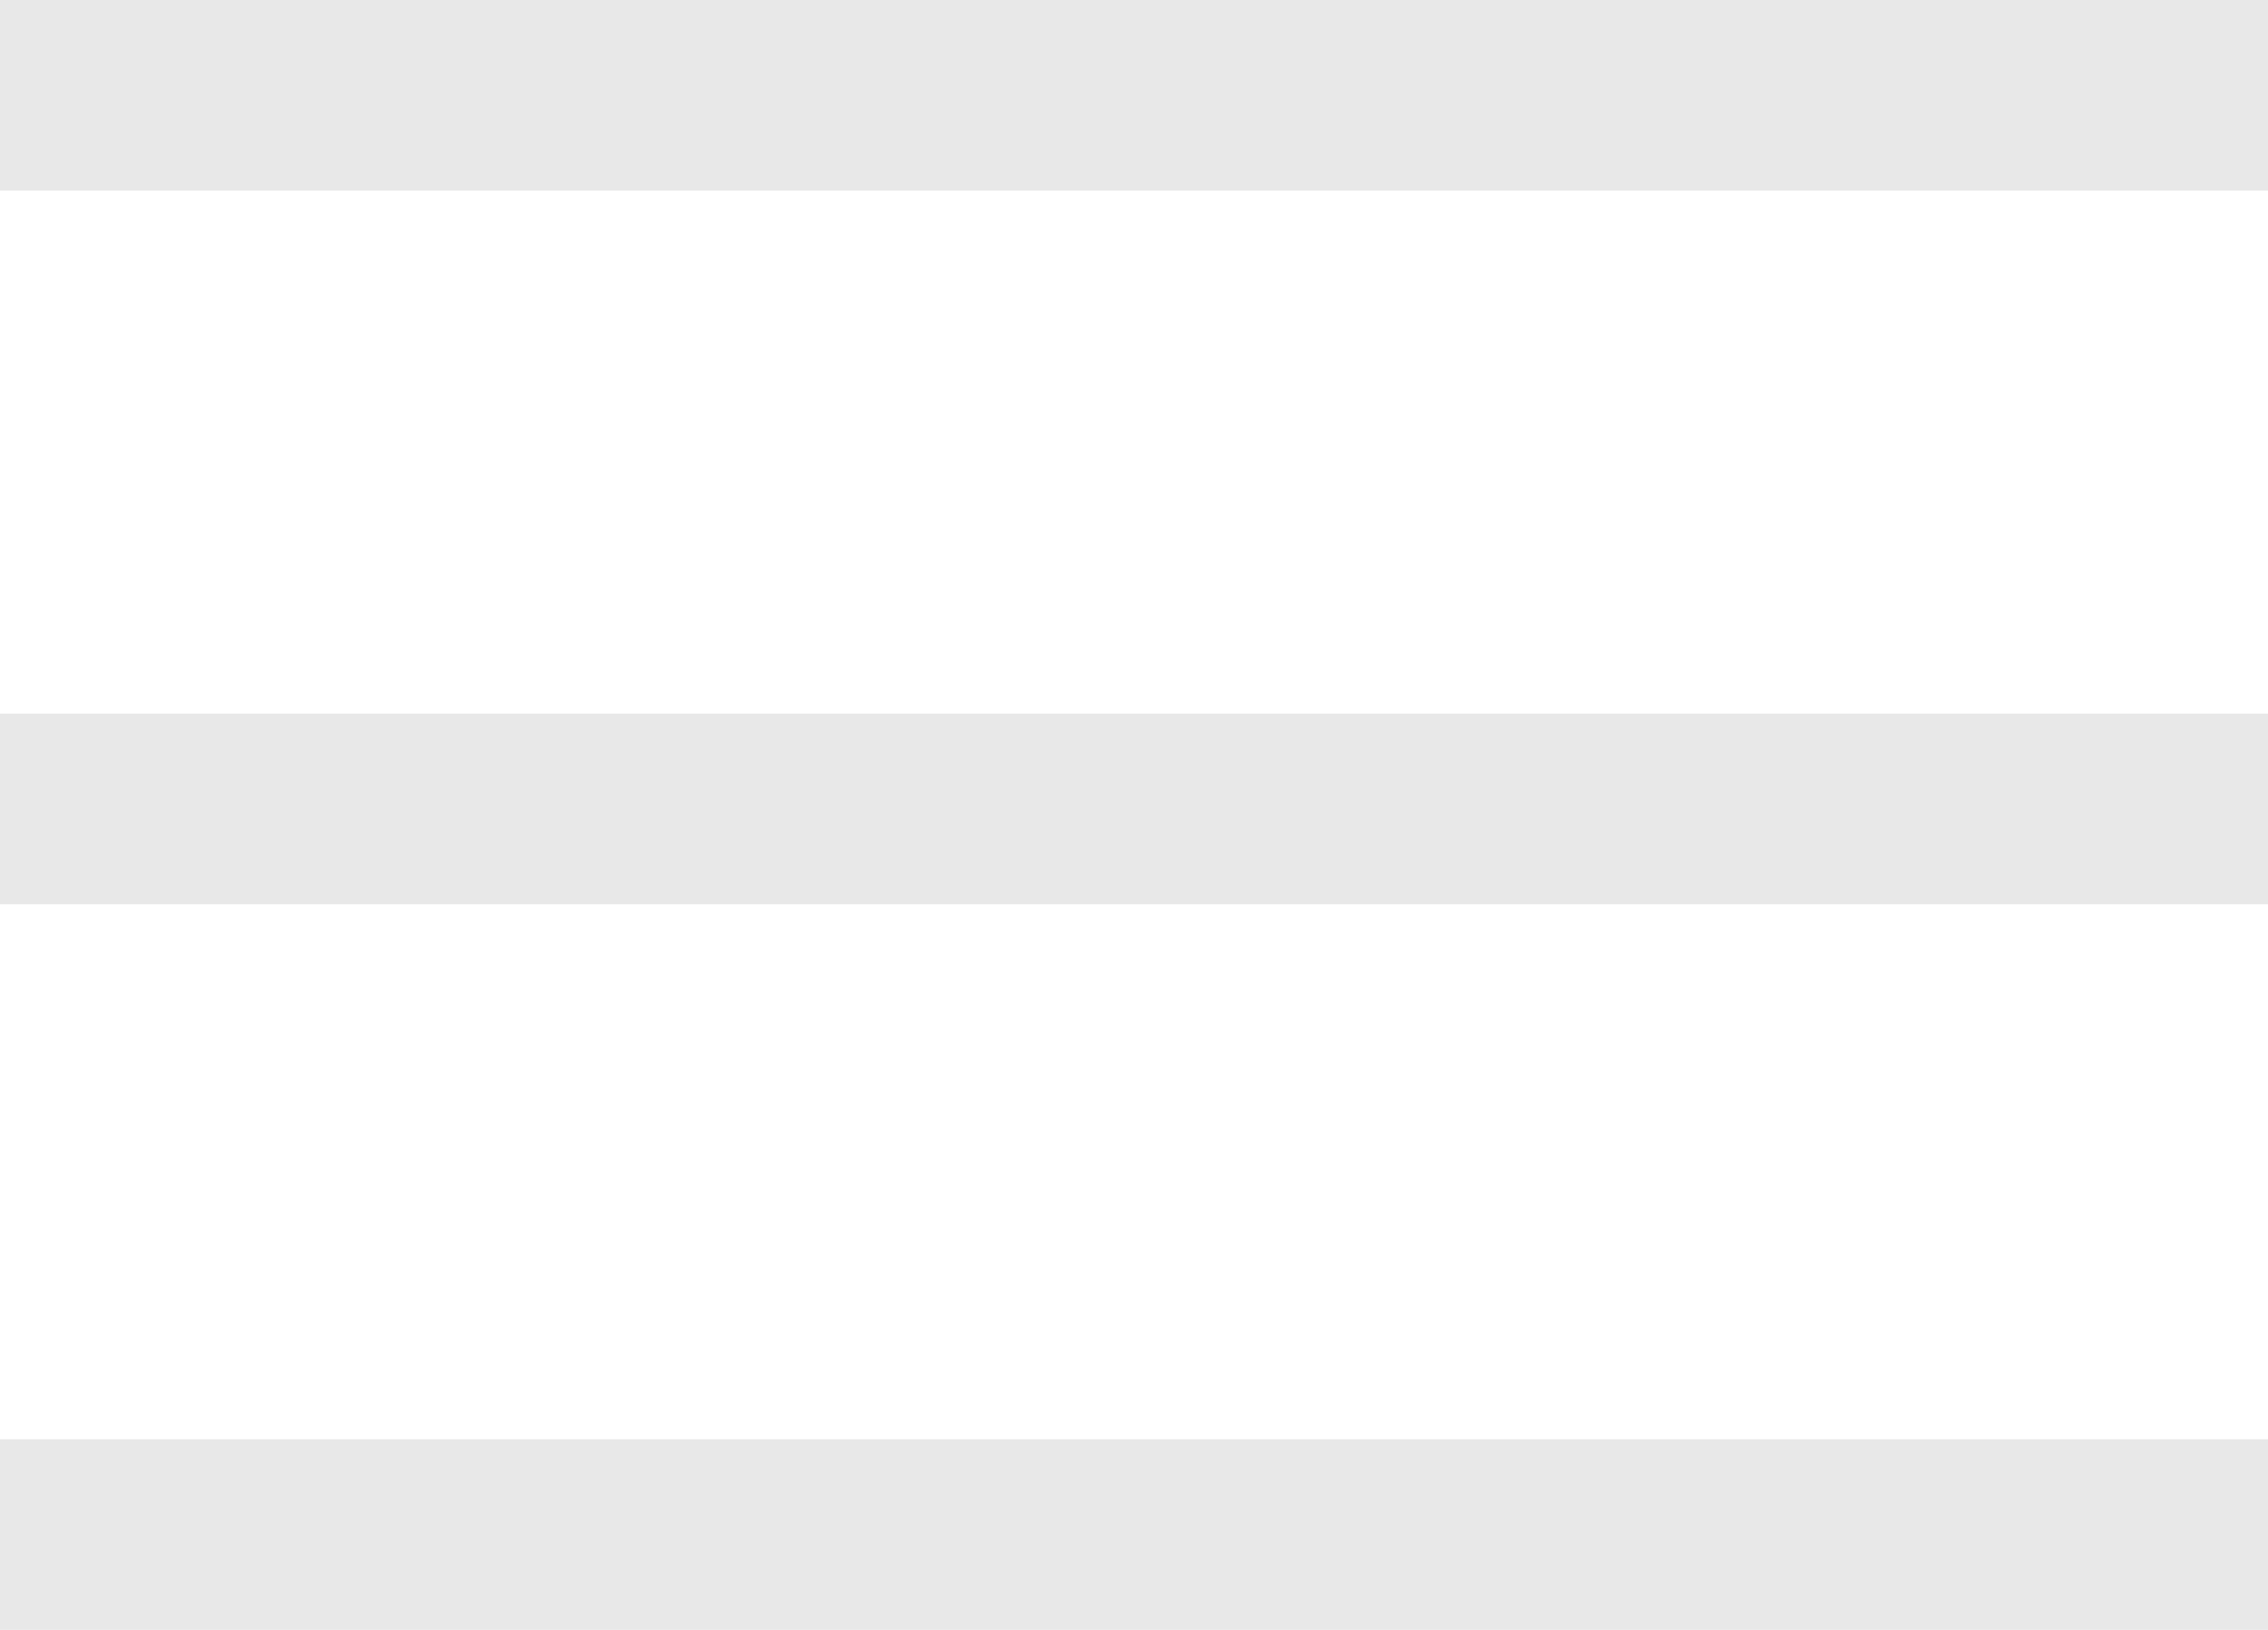
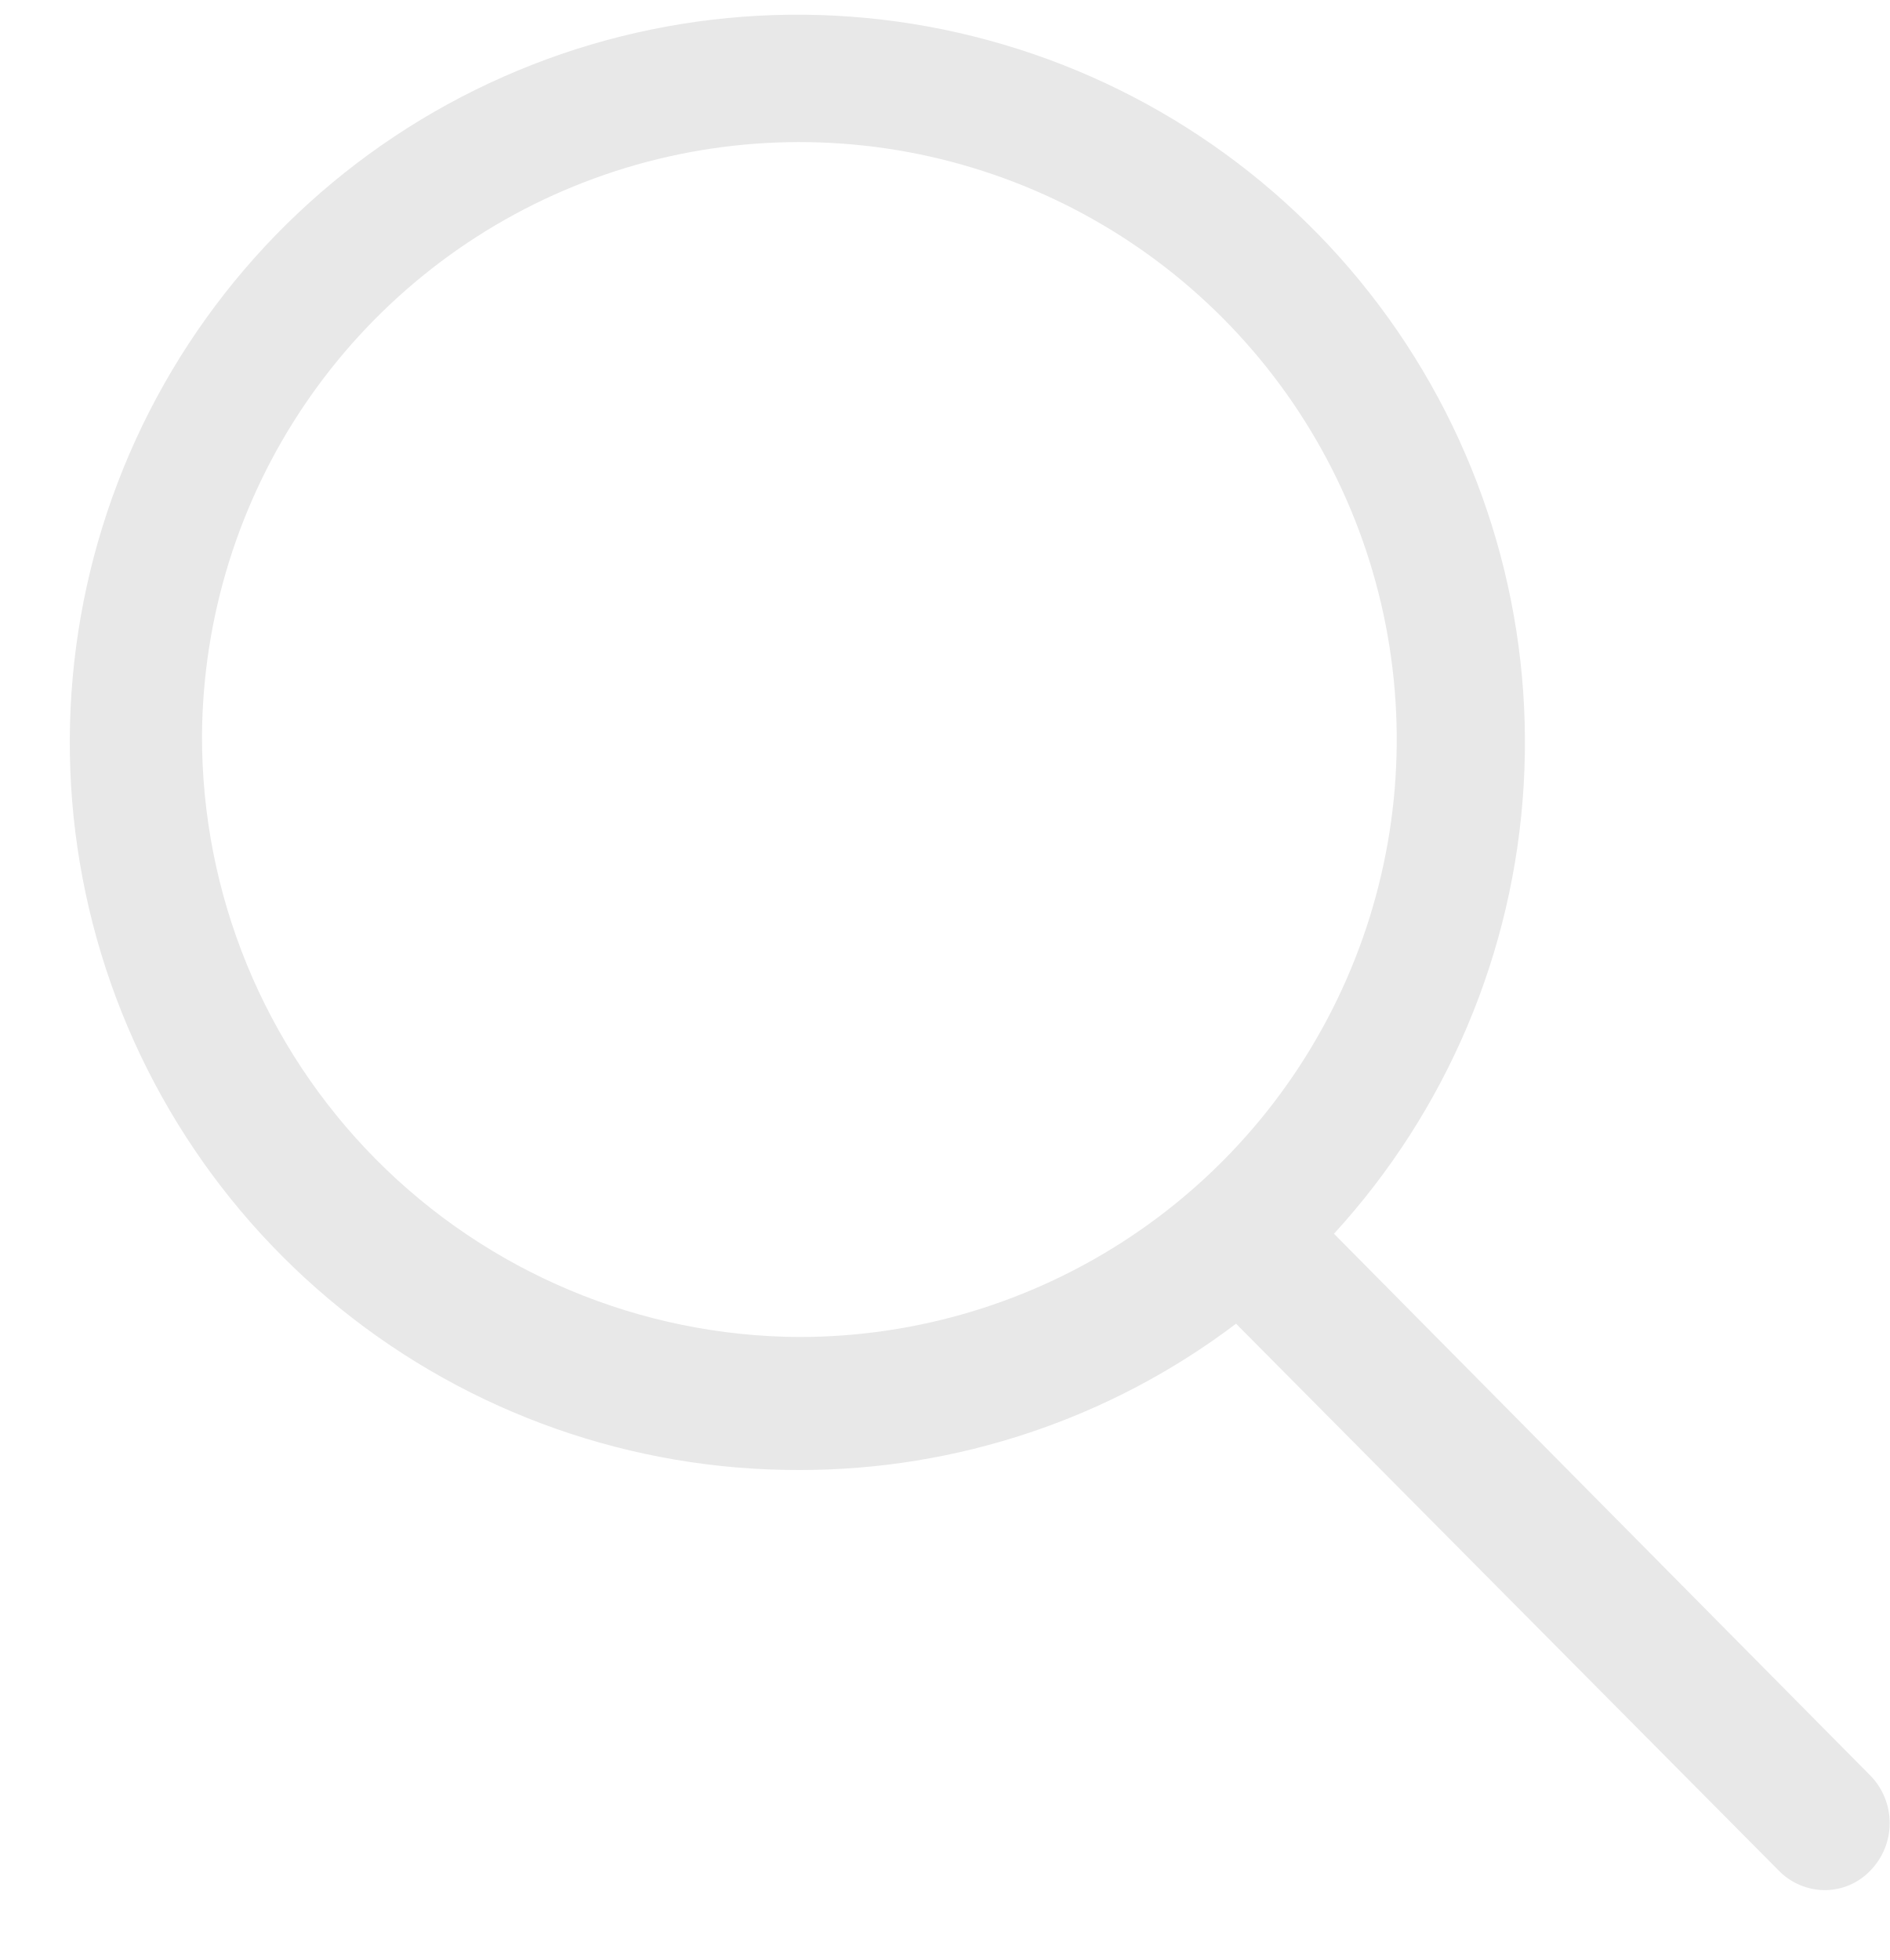
- <svg xmlns="http://www.w3.org/2000/svg" width="32" height="23" viewBox="0 0 32 23" fill="none">
-   <path d="M0 23V20.31H32V23H0ZM0 12.76V10.07H32V12.76H0ZM0 2.69V0H32V2.69H0Z" fill="#E8E8E8" />
+ <svg xmlns="http://www.w3.org/2000/svg" width="27" height="28" viewBox="0 0 27 28" fill="none">
+   <path d="M19.059 17.625C20.671 15.865 21.628 13.604 21.769 11.222C21.911 8.839 21.228 6.481 19.836 4.542C18.444 2.604 16.428 1.203 14.125 0.576C11.823 -0.052 9.374 0.132 7.191 1.097C5.008 2.061 3.224 3.747 2.137 5.872C1.051 7.997 0.728 10.431 1.224 12.765C1.72 15.1 3.004 17.192 4.861 18.692C6.717 20.191 9.033 21.006 11.42 21C13.672 21.003 15.864 20.269 17.66 18.91L25.408 26.717C25.493 26.806 25.596 26.877 25.709 26.926C25.823 26.975 25.944 27.001 26.068 27.002C26.192 27.002 26.314 26.977 26.428 26.928C26.541 26.879 26.643 26.807 26.728 26.717C26.902 26.536 26.999 26.295 26.999 26.044C26.999 25.793 26.902 25.552 26.728 25.371L19.059 17.625ZM2.886 10.5C2.899 8.815 3.41 7.171 4.356 5.776C5.302 4.381 6.639 3.297 8.2 2.661C9.76 2.025 11.475 1.865 13.126 2.202C14.777 2.539 16.292 3.357 17.479 4.553C18.666 5.749 19.473 7.27 19.797 8.924C20.12 10.578 19.948 12.291 19.299 13.847C18.651 15.403 17.557 16.732 16.155 17.666C14.753 18.601 13.105 19.1 11.42 19.1C9.148 19.089 6.974 18.177 5.374 16.565C3.774 14.953 2.879 12.771 2.886 10.5Z" fill="#E8E8E8" />
</svg>
